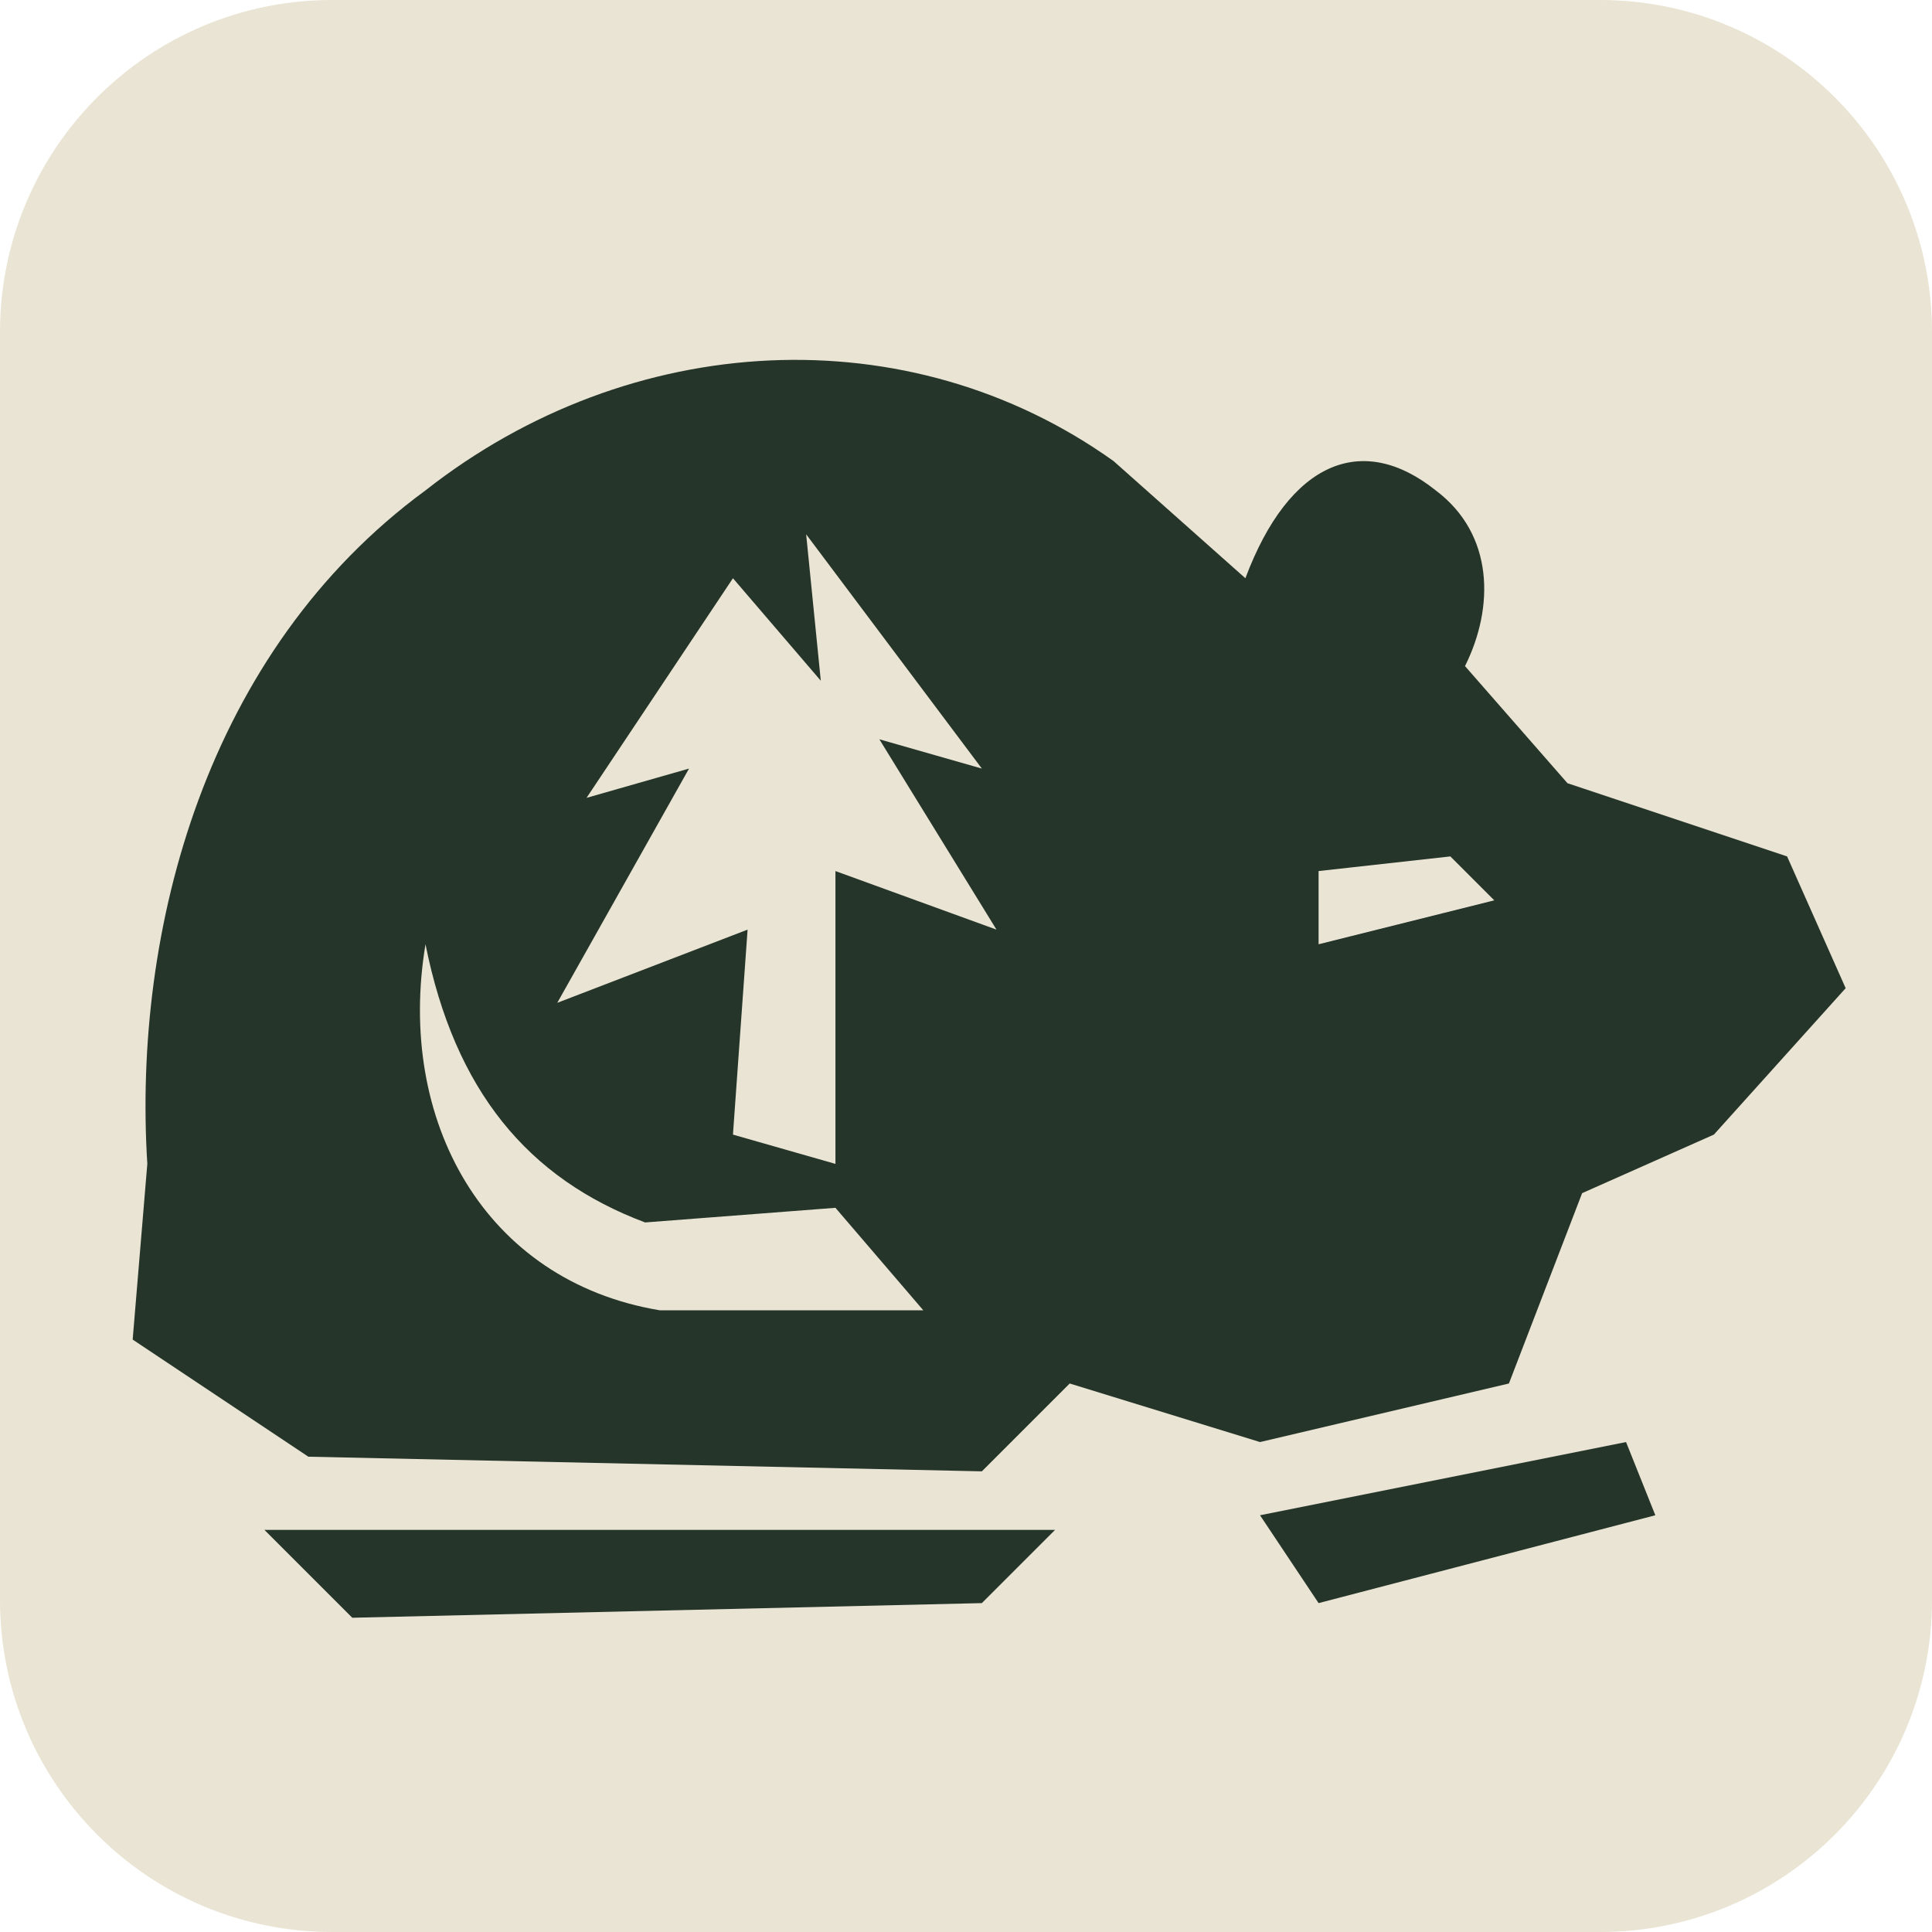
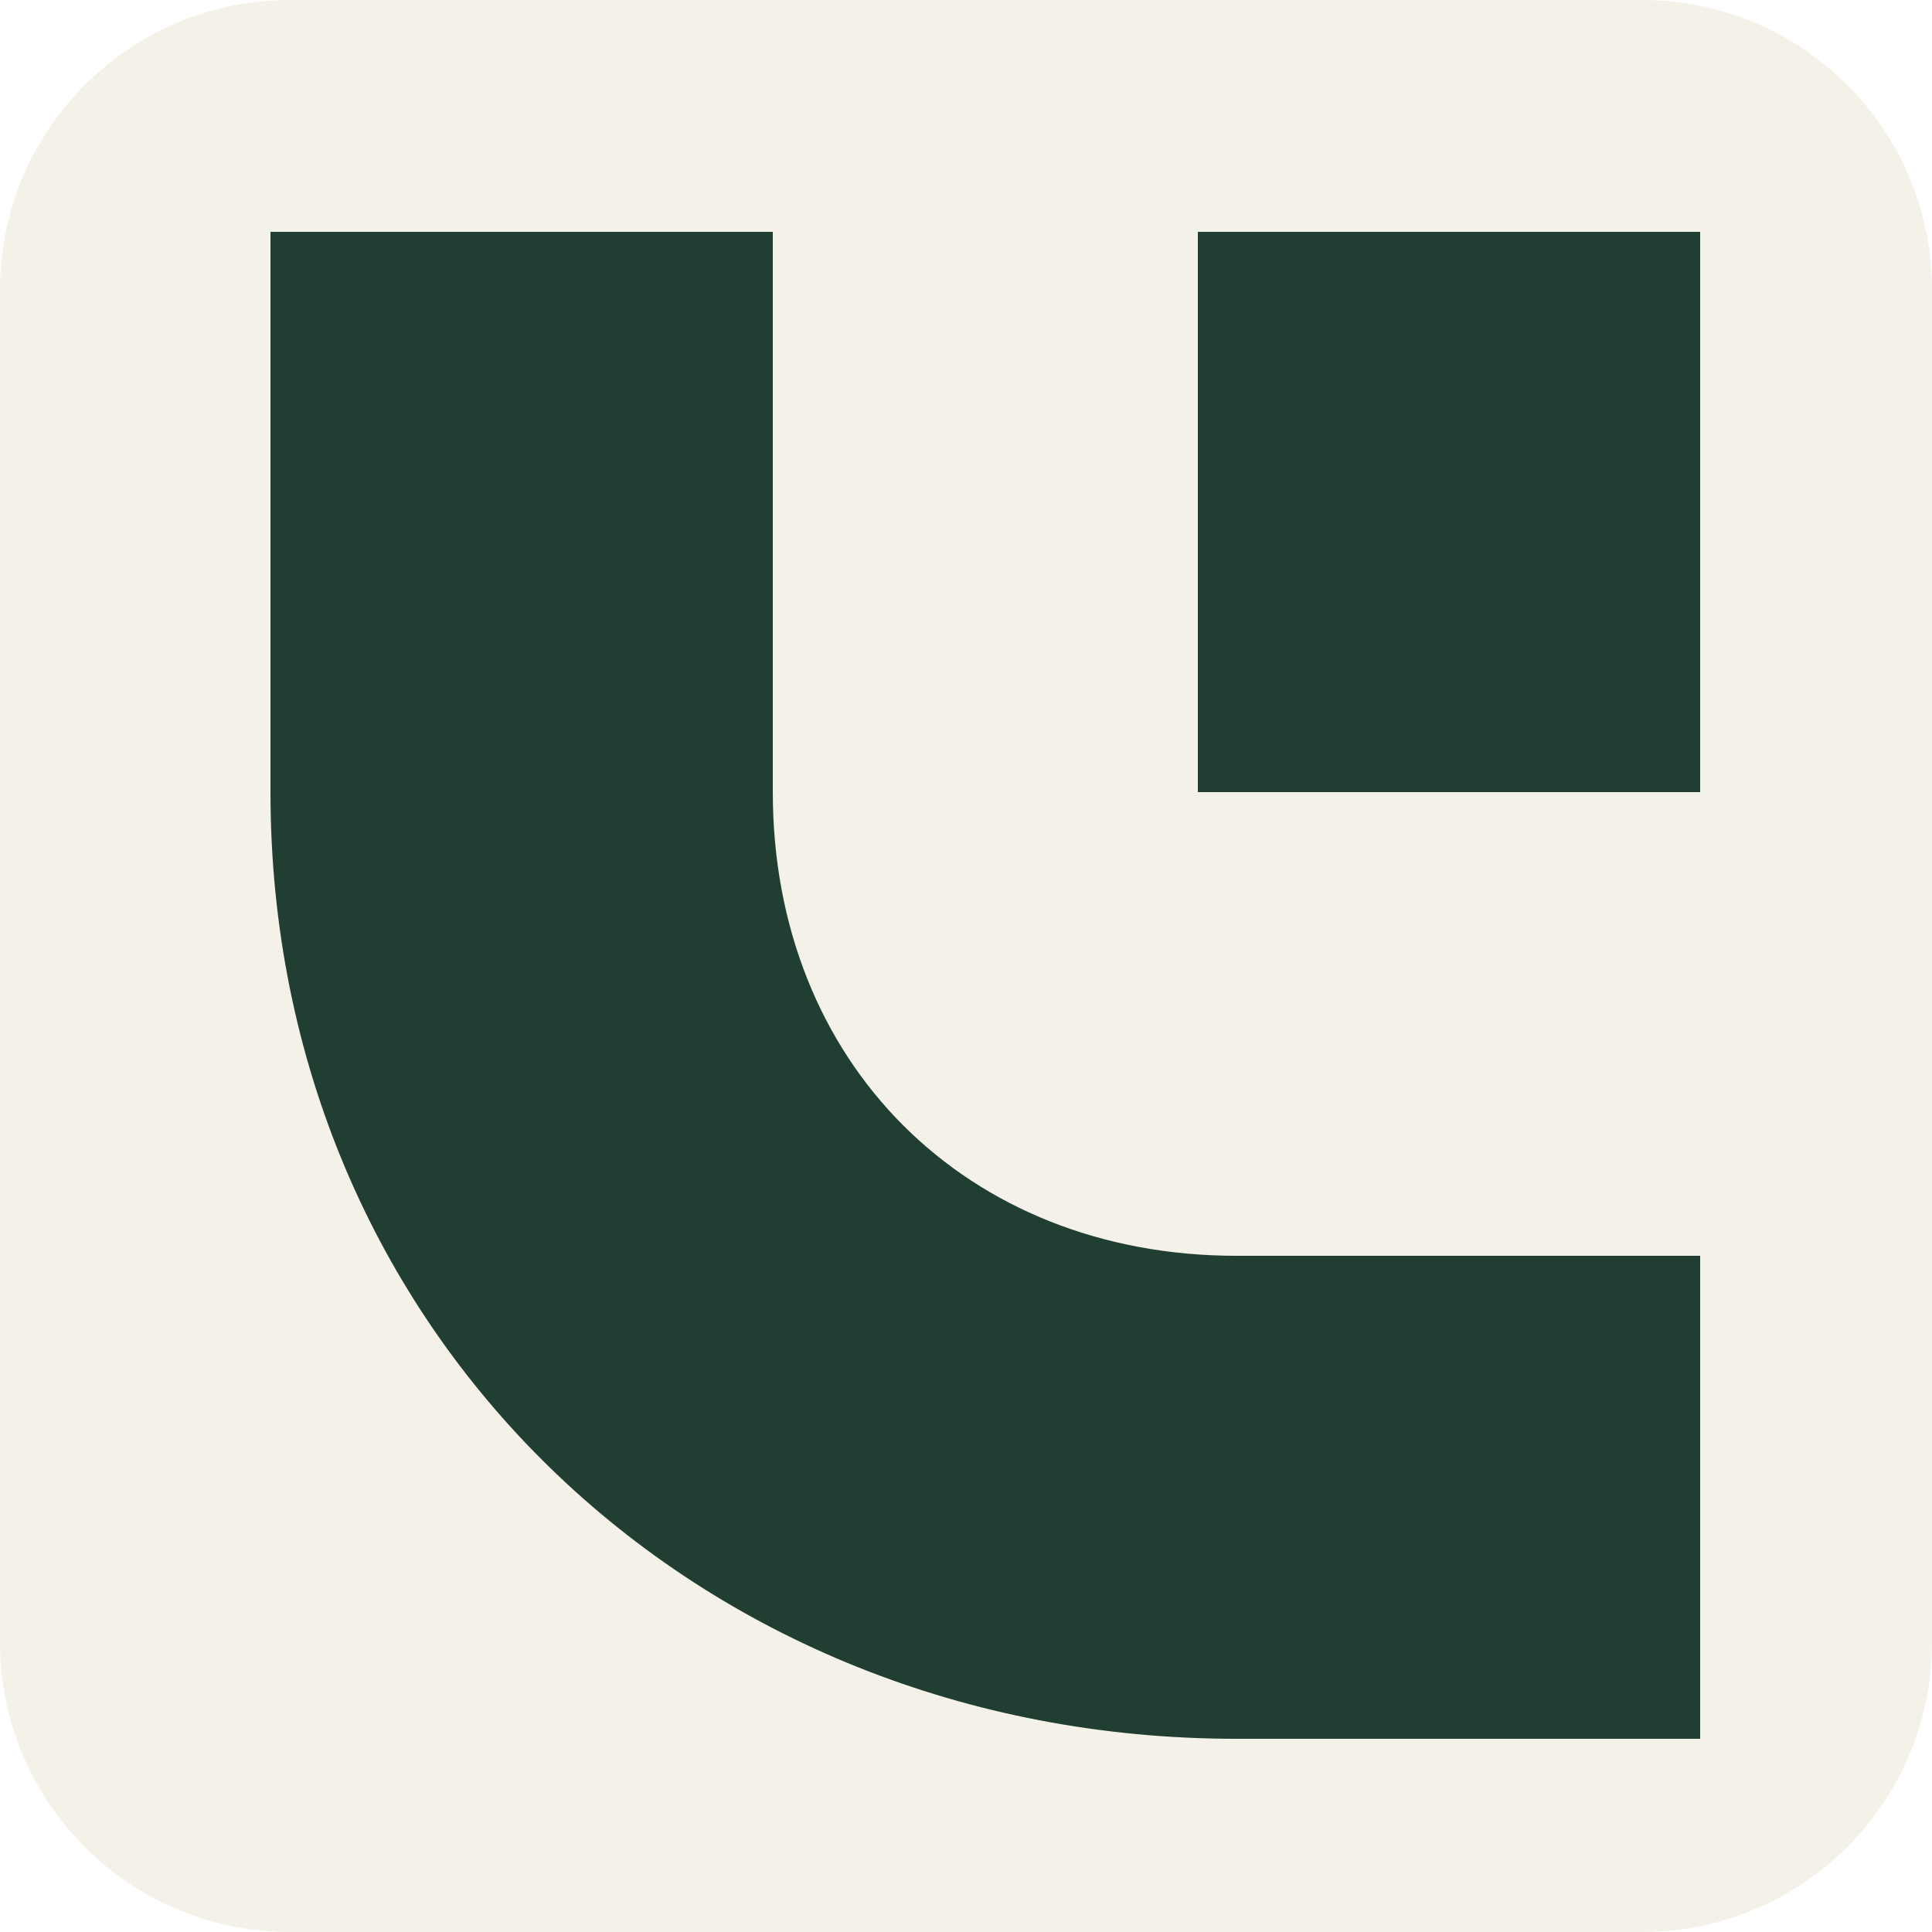
- <svg xmlns="http://www.w3.org/2000/svg" viewBox="0 0 128 128">
-   <rect width="128" height="128" rx="22" fill="#e9e4d3" />
-   <g transform="translate(2 16) scale(.97)" fill="#26352a">
-     <path fill-rule="evenodd" d="M8 63C7 47 12 28 27 17C41 6 60 5 74 15L83 23C86 15 91 13 96 17C100 20 100 25 98 29L105 37L120 42L124 51L115 61L106 65L101 78L84 82L71 78L65 84L19 83L7 75ZM27 48C25 60 31 71 43 73L61 73L55 66L42 67C34 64 29 58 27 48ZM48 23L38 38L45 36L36 52L49 47L48 61L55 63L55 43L66 47L58 34L65 36L53 20L54 30ZM88 43L88 48L100 45L97 42Z" />
-     <path d="M16 88L70 88L65 93L22 94ZM84 87L109 82L111 87L88 93Z" />
+ <svg xmlns="http://www.w3.org/2000/svg" viewBox="0 0 100 100">
+   <rect width="100" height="100" rx="15" fill="#f4f1e8" />
+   <g transform="translate(6 6)" fill="#203e31">
+     <path d="M8 6h26v29c0 14 10 24 24 24h24v25H58C30 84 8 63 8 35Z" />
+     <path d="M56 6h26v29H56Z" />
  </g>
</svg>
